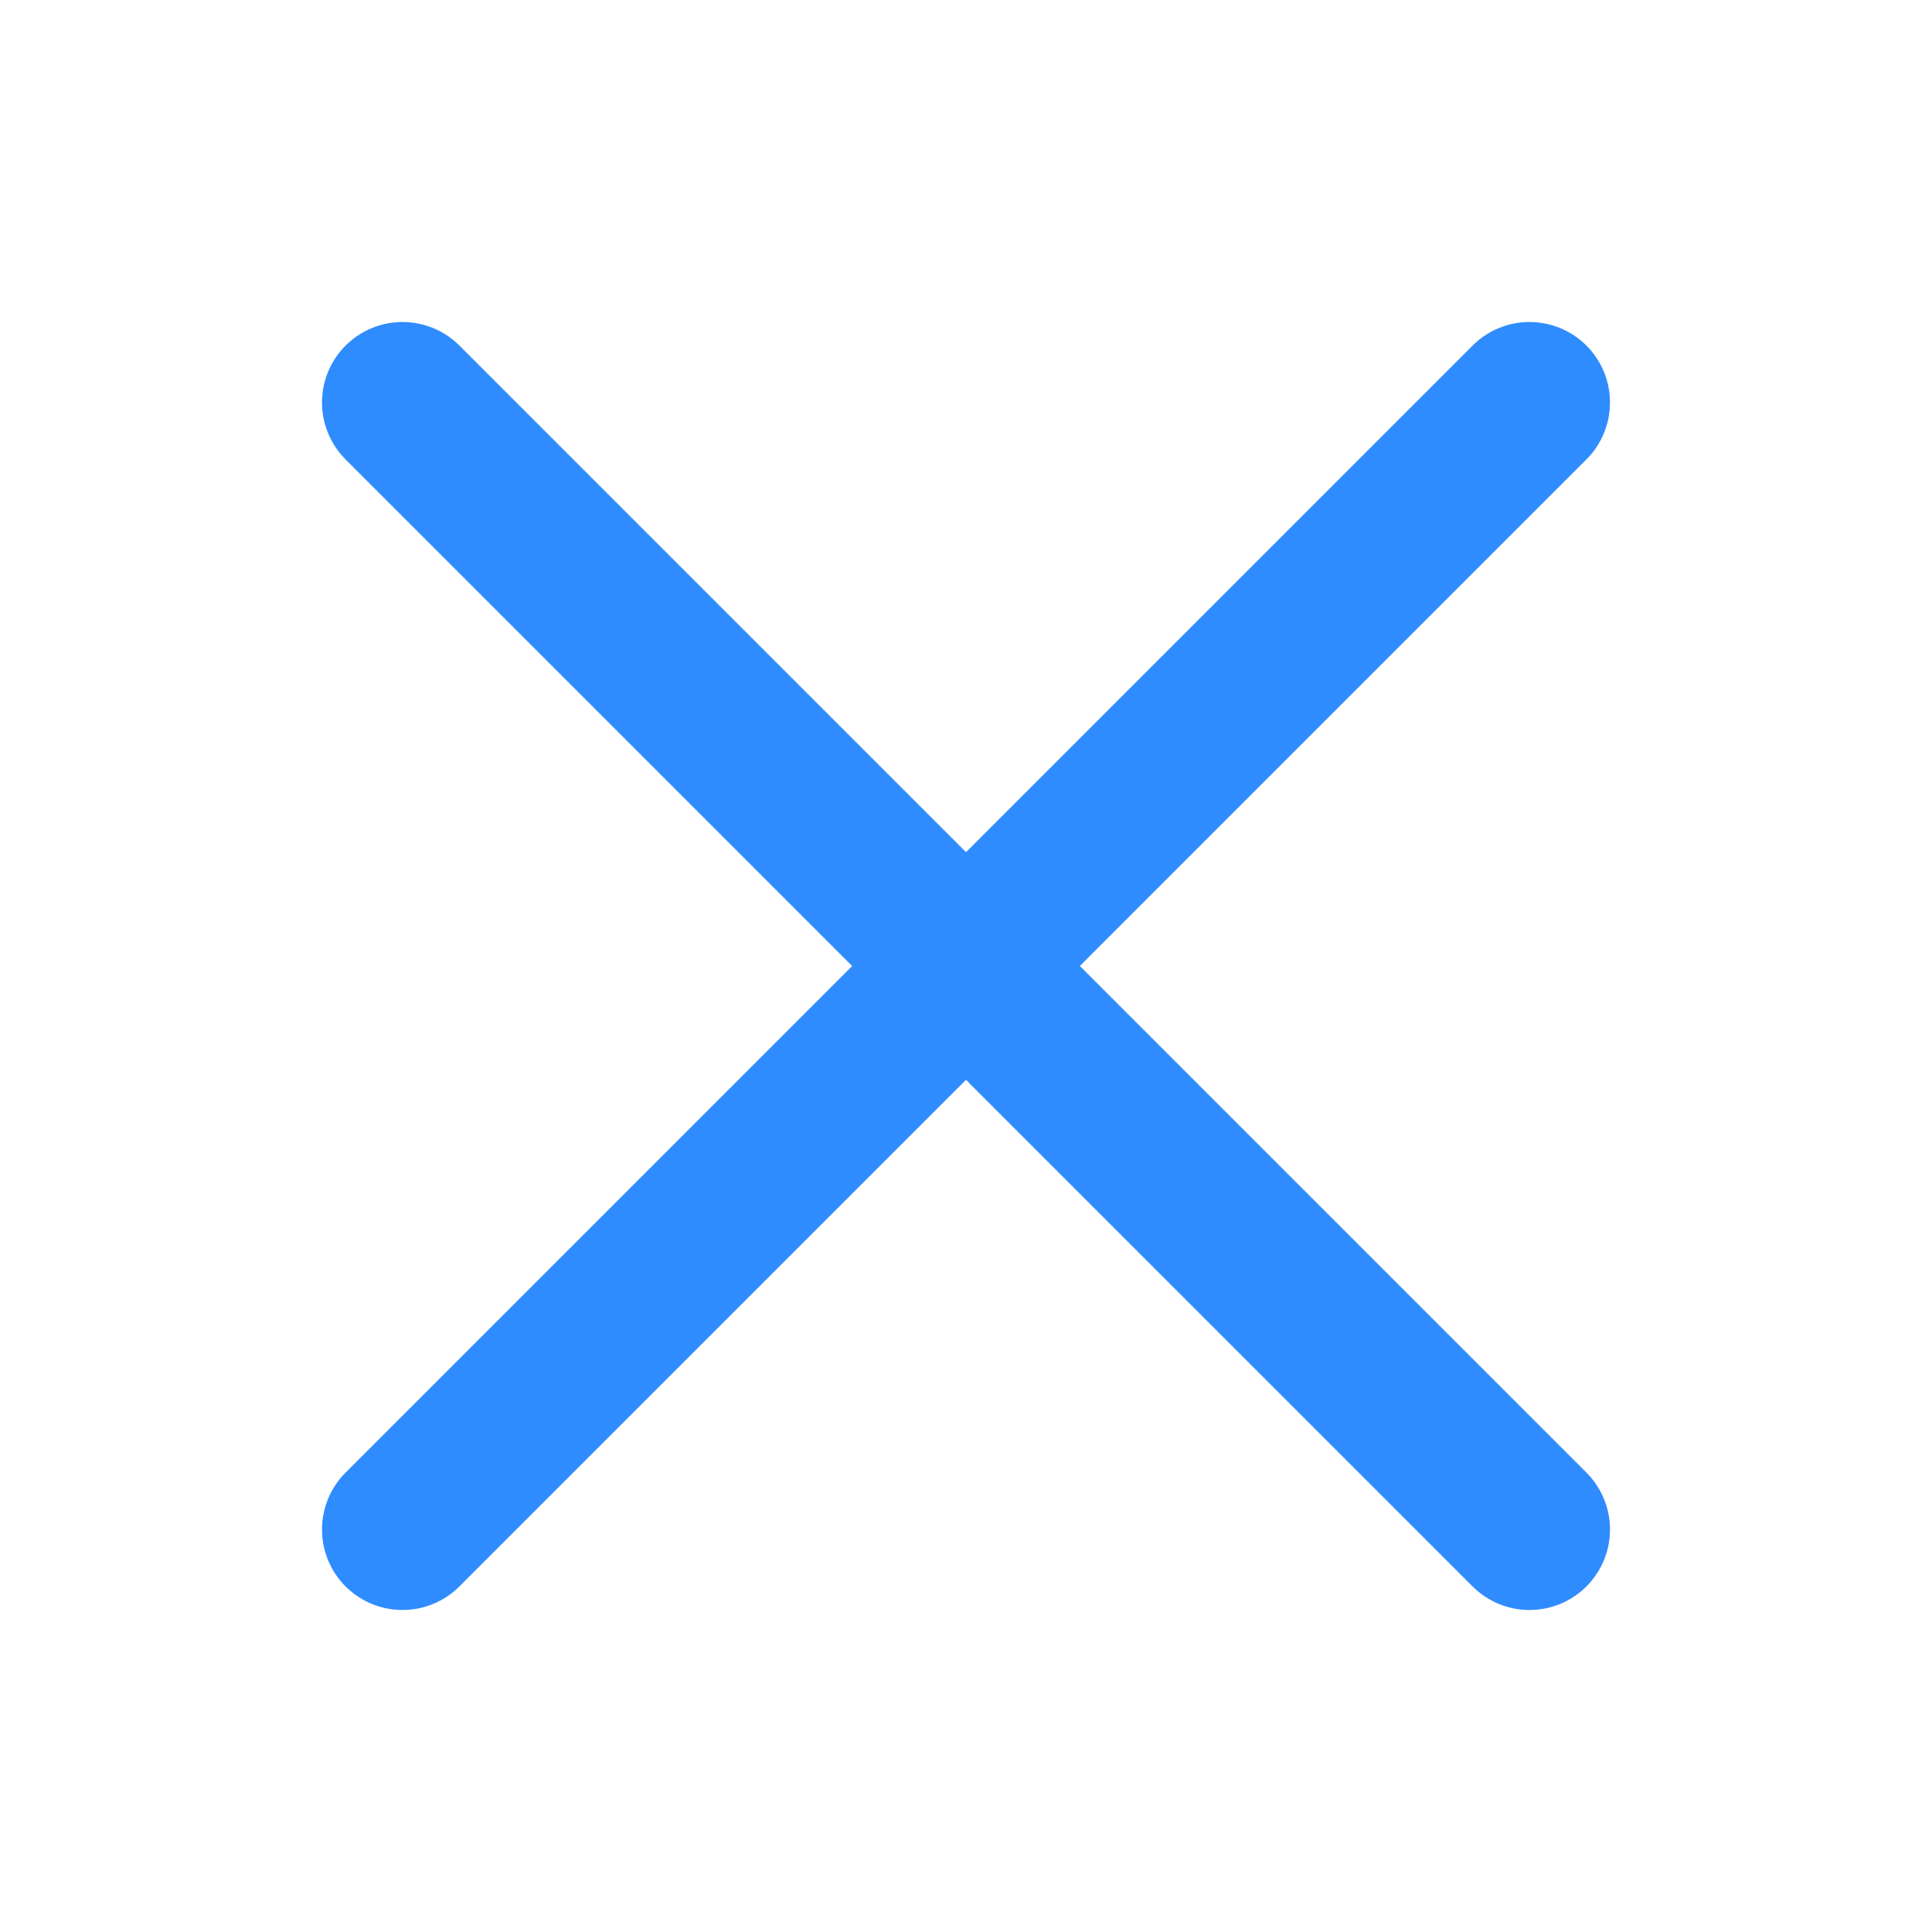
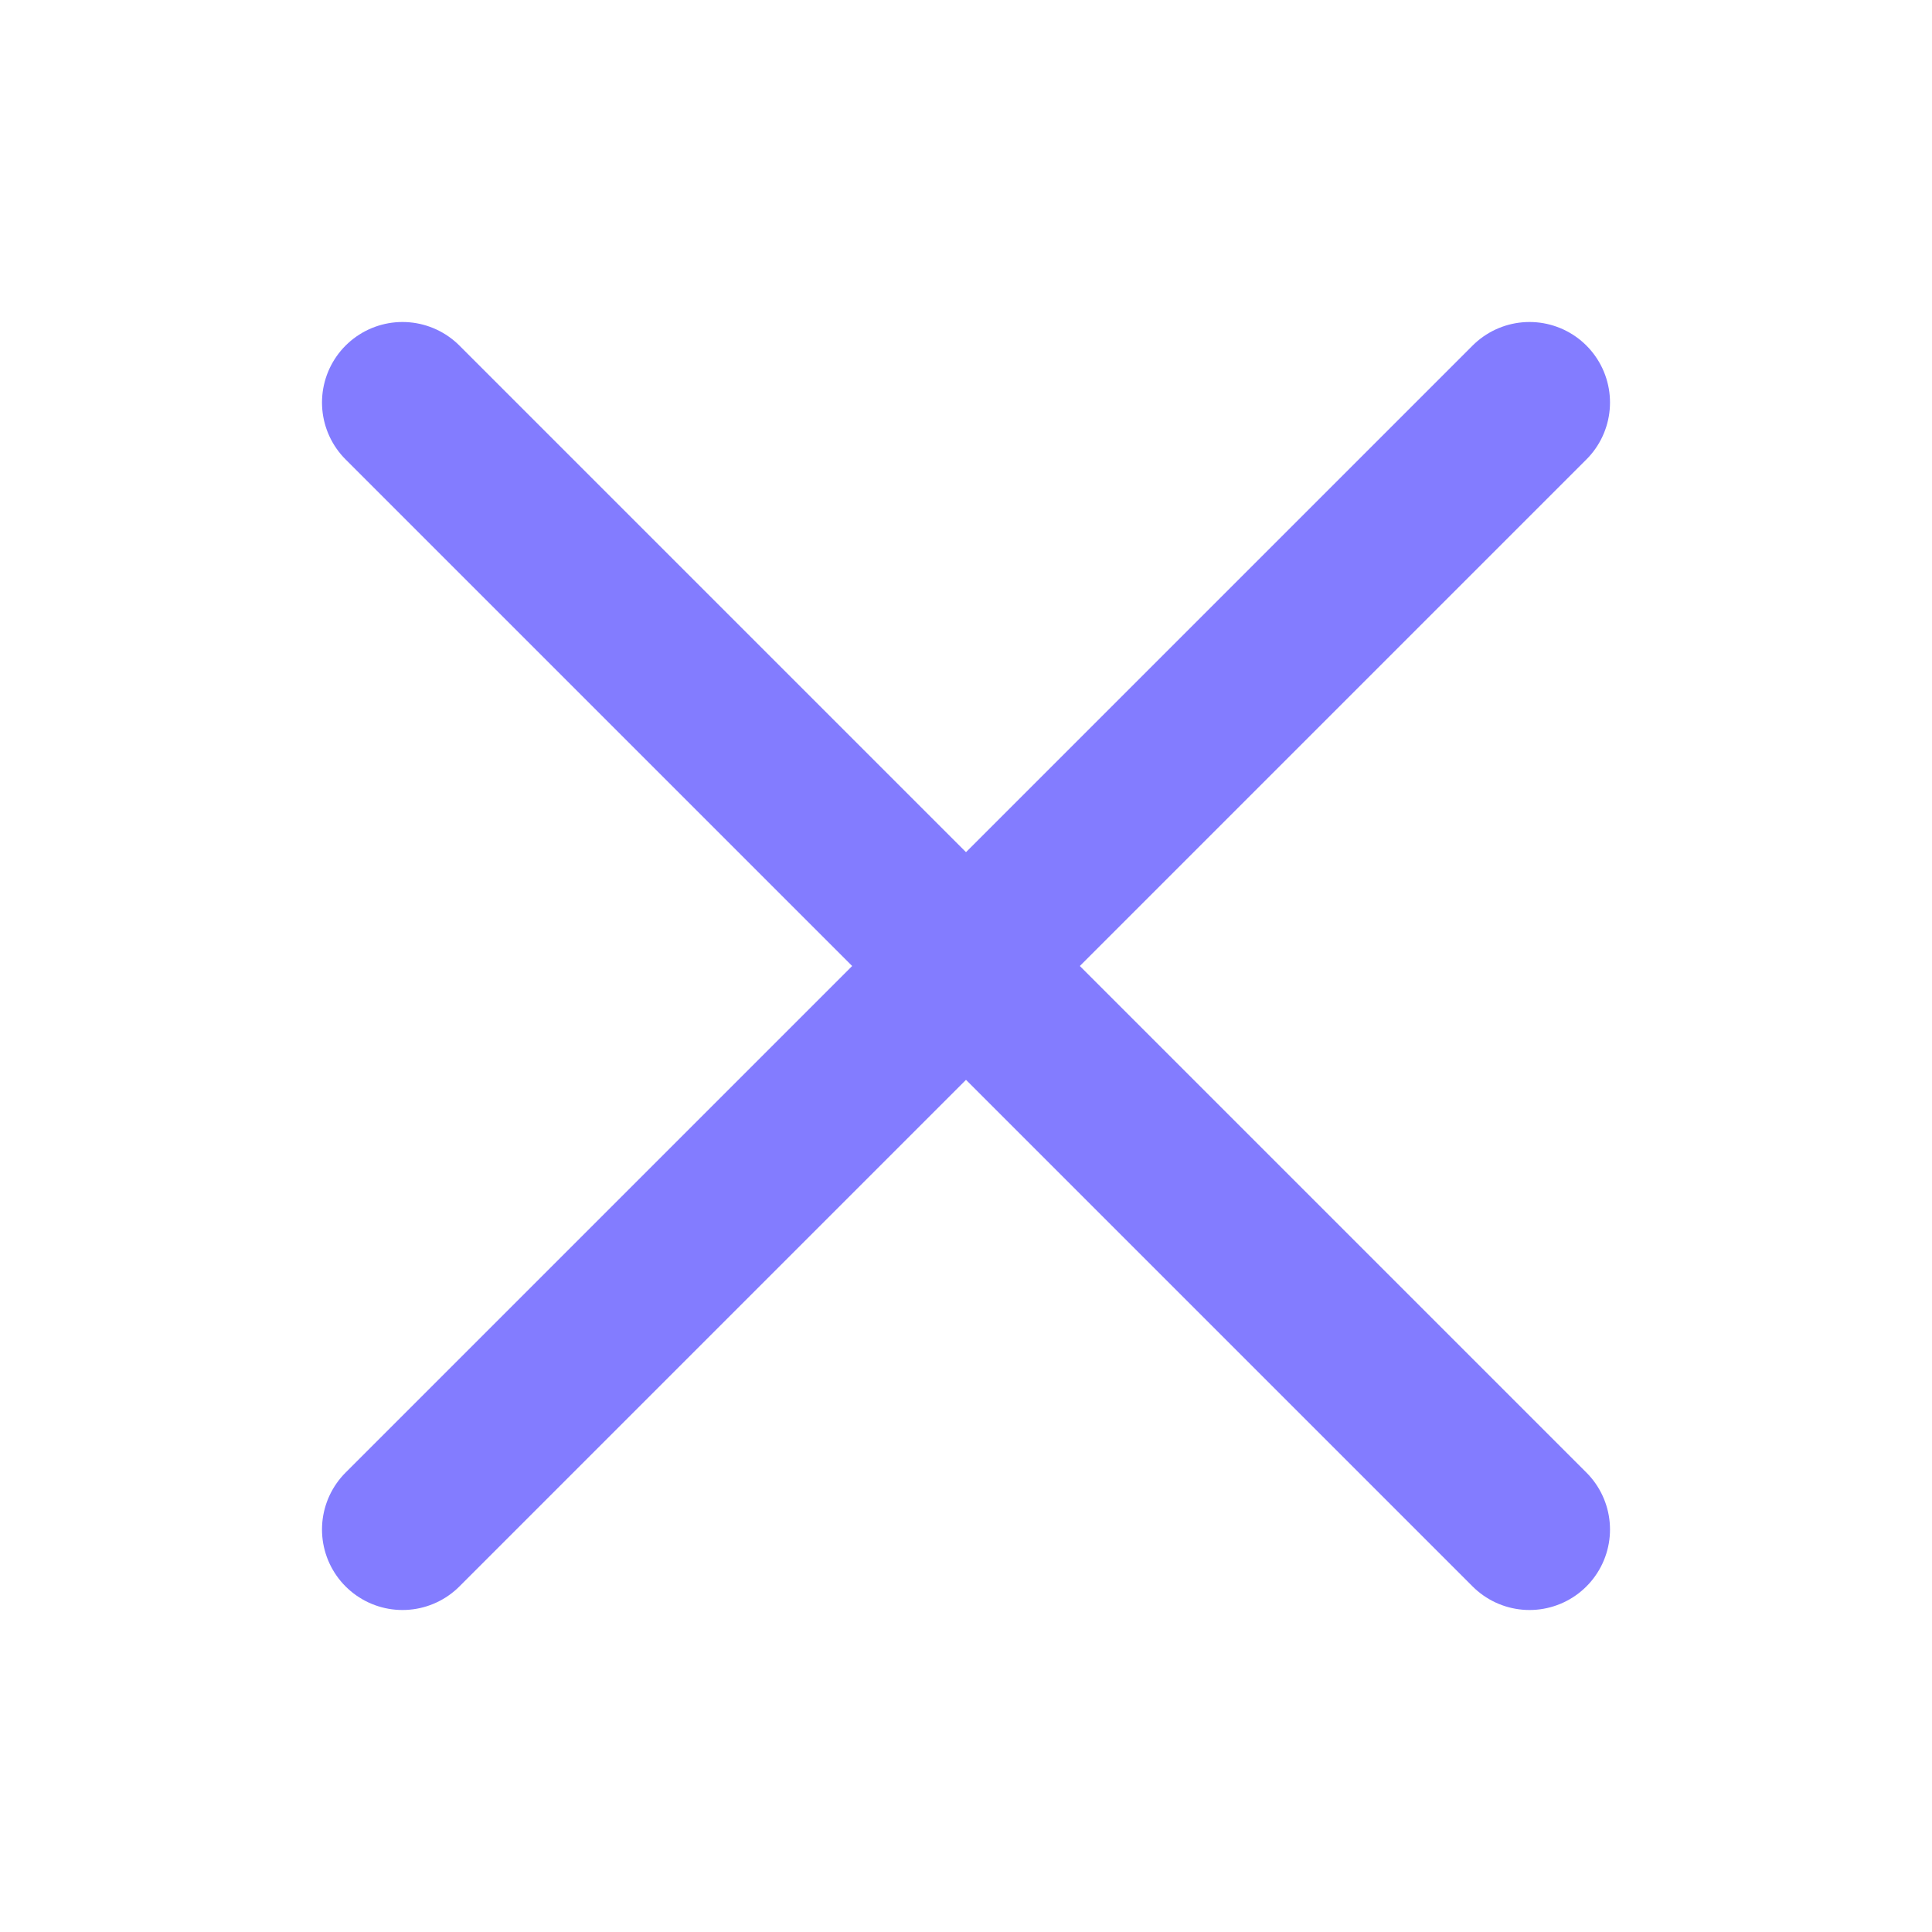
- <svg xmlns="http://www.w3.org/2000/svg" width="48" height="48" viewBox="0 0 24 24" fill="none" stroke="#2f8cff" stroke-width="2" stroke-linecap="round" stroke-linejoin="round">
+ <svg xmlns="http://www.w3.org/2000/svg" width="48" height="48" viewBox="0 0 24 24" fill="none" stroke="#837cff" stroke-width="2" stroke-linecap="round" stroke-linejoin="round">
  <line x1="5" y1="5" x2="19" y2="19" />
  <line x1="19" y1="5" x2="5" y2="19" />
</svg>
